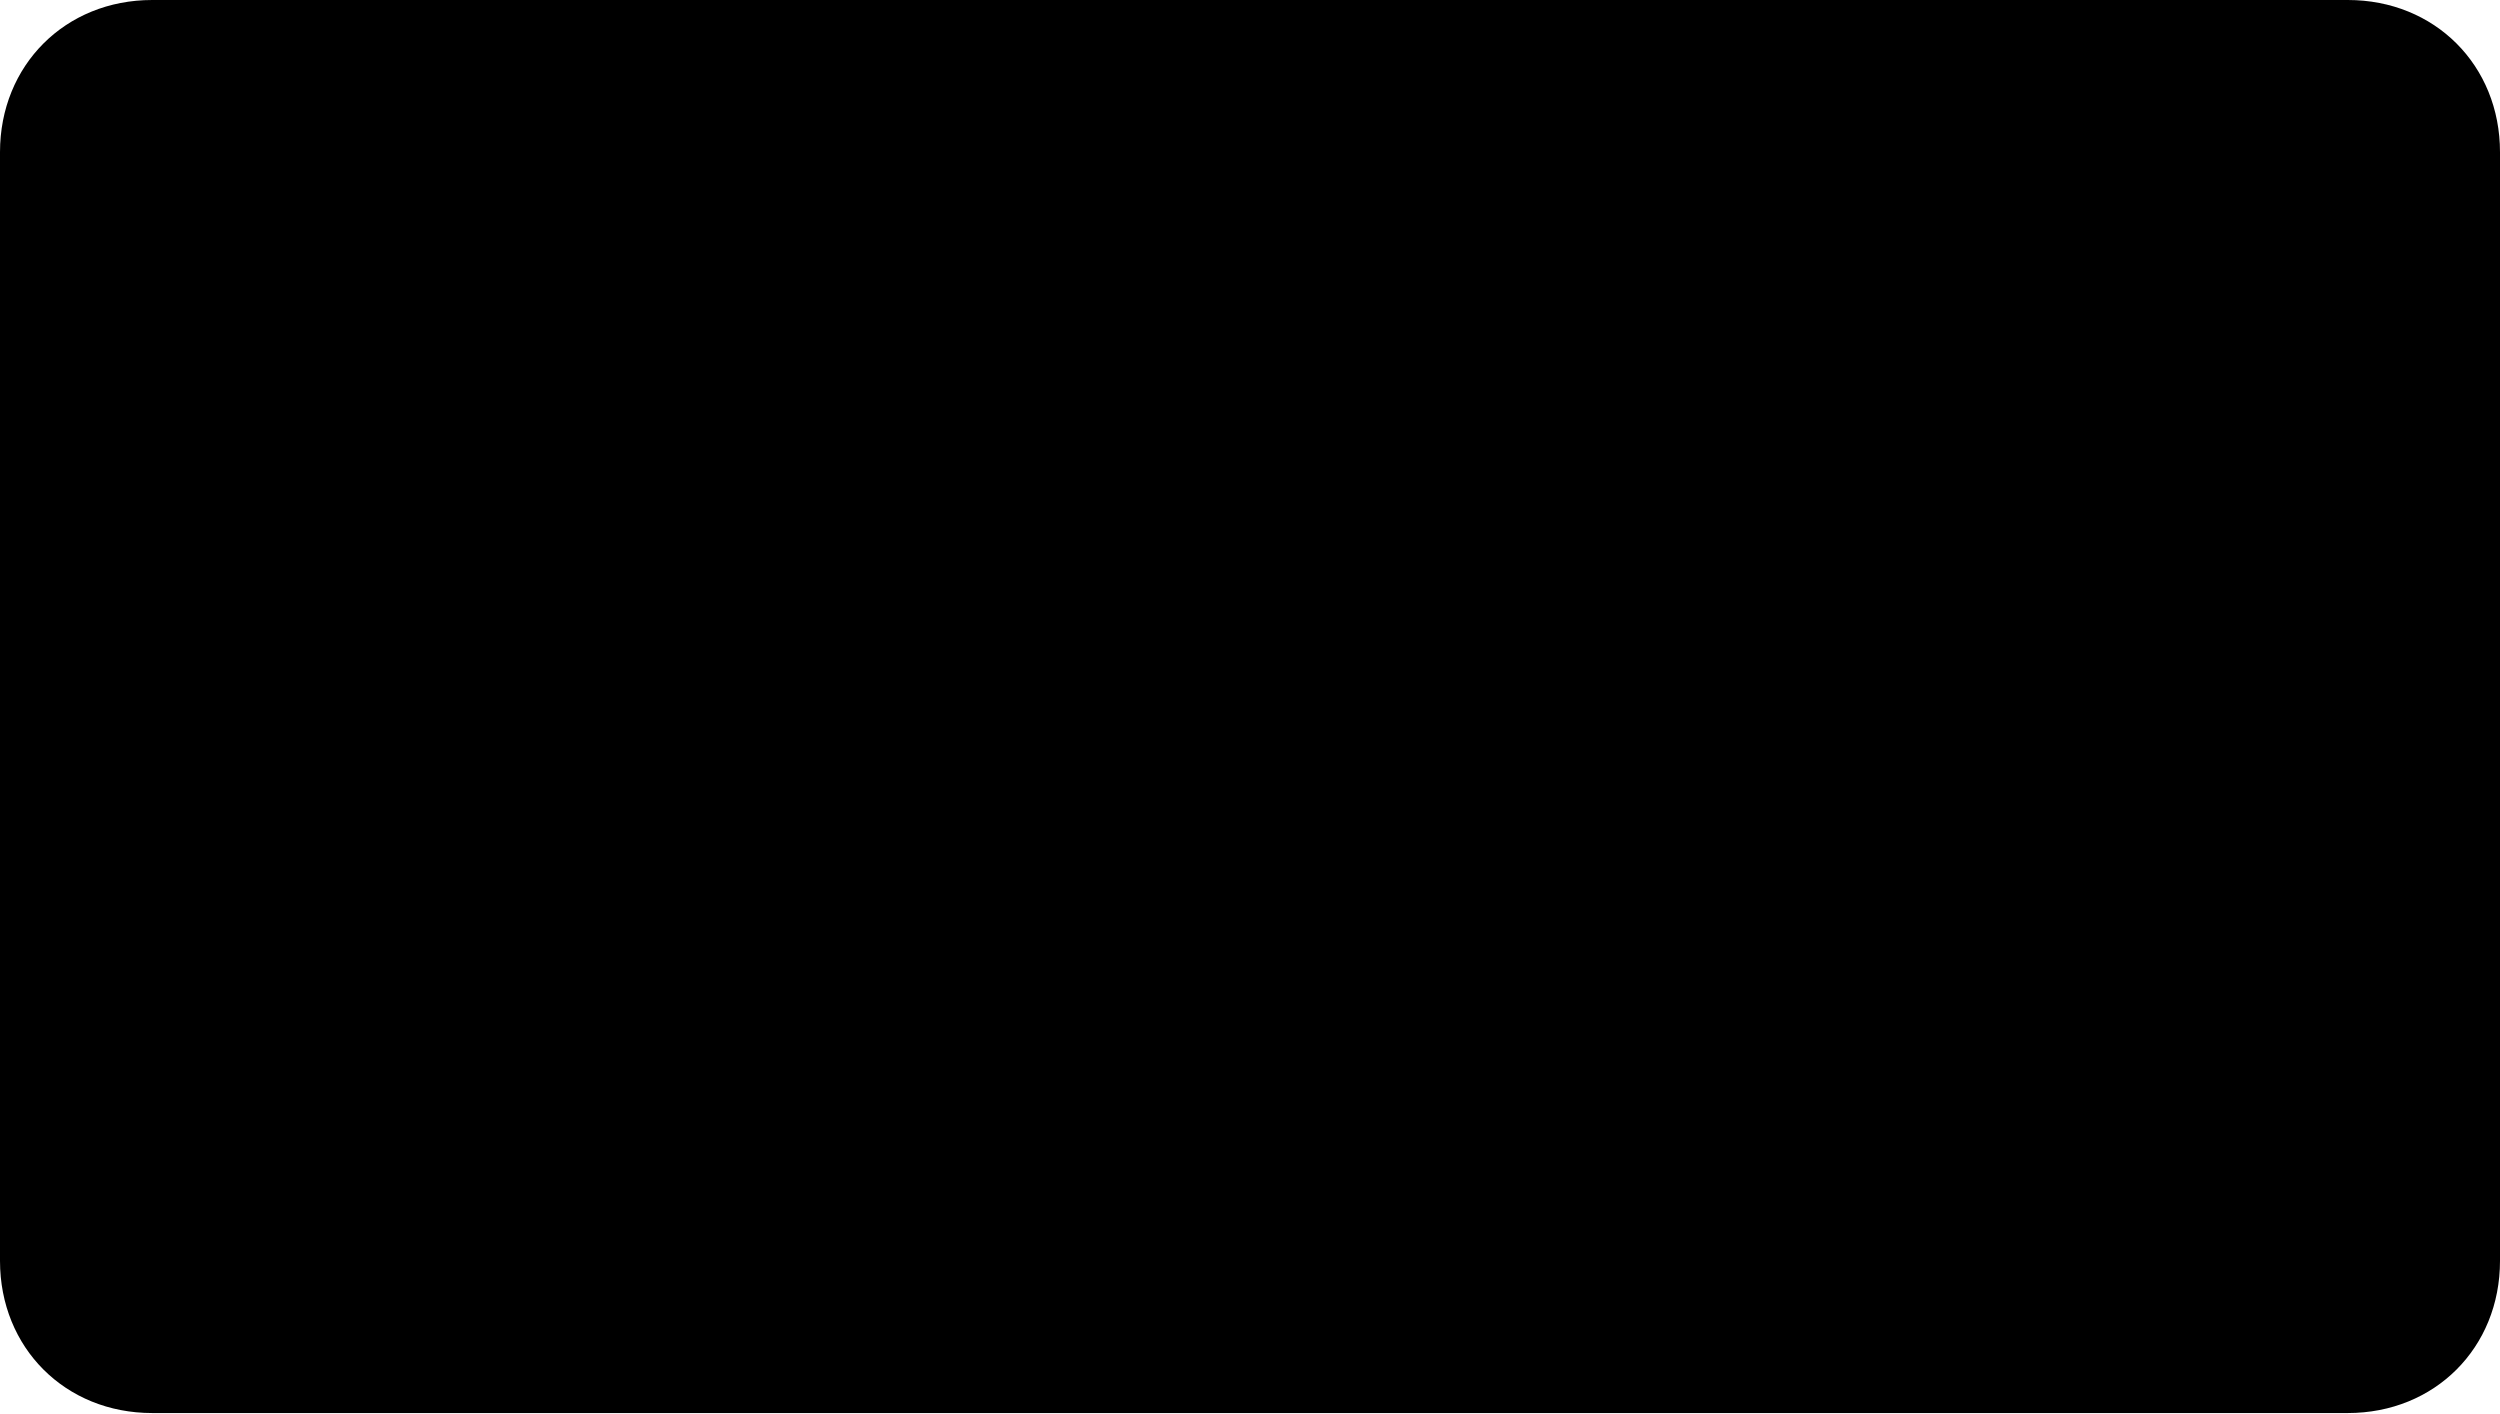
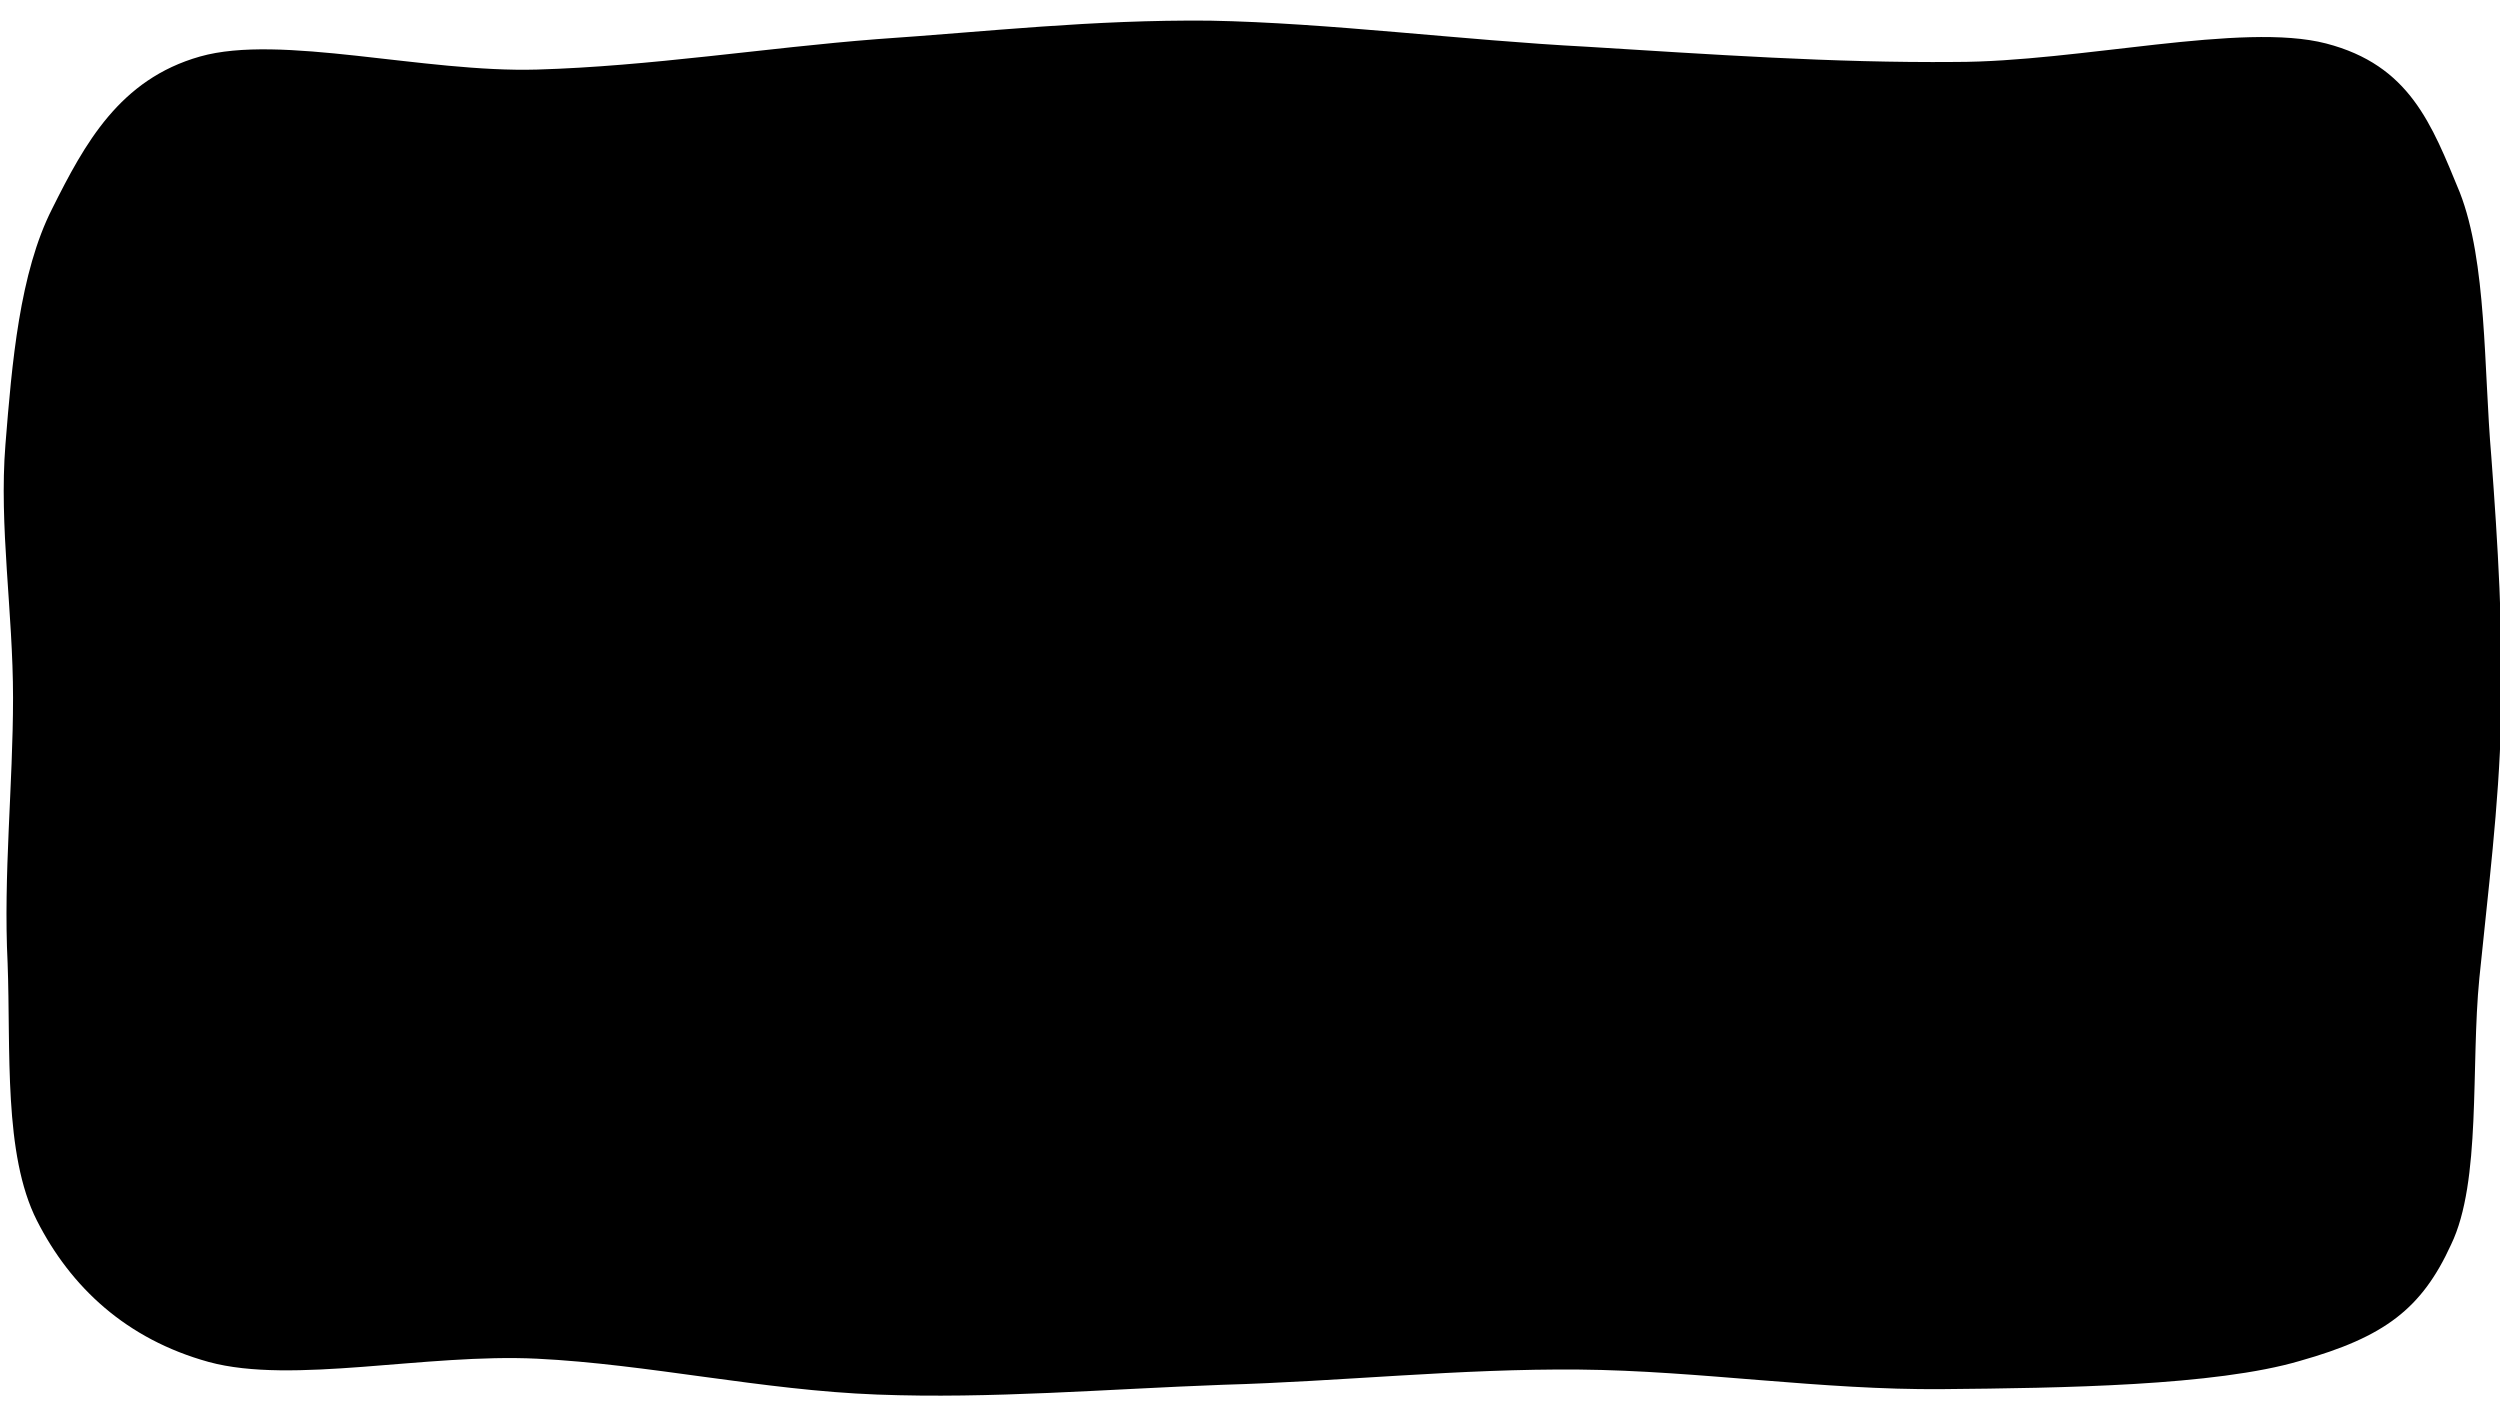
<svg xmlns="http://www.w3.org/2000/svg" viewBox="0 0 230 130">
  <g id="fill">
-     <path d="M14 0 L216 0 C224 0 230 6 230 14 L230 116 C230 124 224 130 216 130 L14 130 C6 130 0 124 0 116 L0 14 C0 6 6 0 14 0 Z" data-color="washCool" data-material="felt" />
-     <path d="M104 14 L214 14 C218 14 220 16 220 20 L220 110 C220 114 218 116 214 116 L104 116 C100 116 98 114 98 110 L98 20 C98 16 100 14 104 14 Z" data-color="paper" data-material="cardstock" />
-     <path d="M10 100 L10 78 C18 62 30 62 38 78 C46 62 58 62 66 78 C74 62 84 66 90 76 L90 100 Z" data-color="accentCool" data-material="felt" />
-     <path d="M10 80 C18 64 30 64 38 80 C46 64 58 64 66 80 C74 64 84 68 90 78 L90 86 C84 80 74 82 66 88 C58 78 46 78 38 88 C30 78 18 78 10 88 Z" data-color="paper" data-material="cardstock" />
+     <path d="M18.4 5.2 C25.8 3.1 39 6.7 49.4 6.4 C59.8 6.1 70.4 4.4 80.7 3.6 C91 2.9 100.4 1.8 111.3 1.9 C122.2 2.1 134.5 3.7 146 4.3 C157.4 5 168.6 5.8 179.9 5.7 C191.3 5.7 206.3 2 214 4 C221.7 6 223.7 11.4 226.3 17.7 C228.8 24.1 228.5 33.9 229.2 42 C229.8 50 230.3 58.2 230.1 66.2 C229.9 74.2 228.9 82 228.1 90 C227.3 98.1 228.3 108.7 225.5 114.5 C222.8 120.4 219.4 123 211.6 125.2 C203.8 127.5 189.7 127.7 178.7 127.8 C167.6 127.9 156.3 126.1 145.3 126 C134.3 125.9 123.3 127.1 112.5 127.4 C101.7 127.8 91.2 128.7 80.7 128.3 C70.1 127.9 59.6 125.5 49.4 125 C39.2 124.5 26.9 127.4 19.2 125.3 C11.6 123.2 6.5 118.4 3.4 112.3 C0.3 106.2 1 96.6 0.7 88.6 C0.3 80.5 1.2 72.2 1.2 64.2 C1.2 56.3 -0.1 48.4 0.5 40.9 C1.1 33.4 1.8 25.1 4.8 19.2 C7.8 13.2 11 7.3 18.4 5.2 Z" data-color="washCool" data-material="felt" />
+     <path d="M106.2 18.2 C112 16.5 123.9 15.2 132.9 14.5 C141.9 13.7 151.5 13.4 160.3 13.6 C169.2 13.9 177.4 15.2 186 15.8 C194.6 16.4 206.5 15.5 211.9 17.3 C217.2 19 216.7 18.2 217.9 26.3 C219.2 34.4 219.2 52.7 219.2 66 C219.3 79.4 219.9 98.6 218.3 106.5 C216.7 114.3 215.2 111.9 209.7 113.4 C204.1 114.8 193.2 114.7 185 115.3 C176.7 115.9 168.6 117.2 160.1 117.2 C151.6 117.1 142.7 115.4 134 114.9 C125.4 114.5 114 116.1 108 114.5 C102.1 112.9 100.1 113.8 98.4 105.4 C96.7 97 98 77.5 97.9 64.1 C97.9 50.7 96.8 32.8 98.2 25.1 C99.6 17.5 100.5 20 106.2 18.2 Z" data-color="paper" data-material="cardstock" />
+     <path d="M87.1 84 C86.6 84.9 85.9 85.7 85 86.5 C84.2 87.3 82.9 87.9 82.1 88.7 C81.3 89.4 81 90.2 80.5 90.9 C79.9 91.7 79.4 92.6 78.6 93.3 C77.8 94 76.5 94.6 75.4 95.4 C74.4 96.1 73.6 97 72.4 97.8 C71.2 98.6 69.8 99.3 68.2 100 C66.6 100.6 64.8 101.3 62.9 101.7 C60.9 102.1 58.6 102.2 56.5 102.3 C54.3 102.5 52.1 102.9 50 102.8 C47.9 102.7 45.7 102.1 43.7 101.8 C41.7 101.5 39.6 101.3 37.8 100.8 C36 100.4 34.3 99.7 32.8 99.1 C31.3 98.5 30.1 97.7 28.9 97 C27.7 96.3 26.5 95.7 25.5 95 C24.4 94.3 23.7 93.5 22.7 92.9 C21.8 92.2 20.7 91.6 19.7 90.9 C18.6 90.3 17.4 89.6 16.3 88.9 C15.1 88.2 13.4 87.5 12.6 86.7 C11.8 85.8 11.7 84.9 11.2 84 C10.7 83.1 9.6 82.1 9.5 81.1 C9.4 80.2 9.8 79.2 10.3 78.2 C10.9 77.3 11.7 76.4 12.7 75.5 C13.8 74.7 15.2 73.9 16.6 73.2 C18.1 72.5 19.8 71.8 21.6 71.3 C23.4 70.8 25.5 70.5 27.5 70.2 C29.5 69.9 31.7 69.8 33.6 69.6 C35.5 69.4 37.3 69.2 39.1 69 C41 68.9 42.8 68.7 44.6 68.6 C46.4 68.6 48.2 68.5 50 68.5 C51.8 68.5 53.6 68.5 55.5 68.5 C57.4 68.4 59.5 68.1 61.5 68.1 C63.6 68.1 65.7 68.2 67.7 68.4 C69.8 68.6 71.8 69 73.7 69.4 C75.6 69.8 77.7 70.3 79.3 70.9 C81 71.5 82.2 72.3 83.4 73.1 C84.7 73.9 86 74.7 86.8 75.6 C87.5 76.5 87.7 77.5 87.9 78.5 C88.1 79.4 88.3 80.4 88.1 81.3 C88 82.2 87.7 83.1 87.1 84 Z" data-color="accentCool" data-material="felt" />
+     <path d="M14 69 C16.4 67.6 23.6 69.8 28.4 70 C33.2 70.2 38 70.3 42.8 70.4 C47.6 70.6 52.4 70.9 57.2 70.8 C62 70.7 66.8 70 71.6 69.8 C76.4 69.6 83.6 68.2 86 69.6 C88.4 70.9 87.2 75.2 86 77.7 C84.8 80.3 81.2 84.6 78.8 84.8 C76.4 85 74 79 71.6 78.8 C69.2 78.6 66.8 83.8 64.4 83.7 C62 83.6 59.6 78.1 57.2 78.3 C54.8 78.5 52.4 85 50 85 C47.6 85 45.2 78.5 42.8 78.2 C40.4 77.9 38 83.4 35.6 83.4 C33.2 83.4 30.8 78 28.4 78 C26 78.1 23.6 83.6 21.2 83.7 C18.8 83.8 15.2 81 14 78.6 C12.8 76.1 11.6 70.4 14 69 Z" data-color="paper" data-material="cardstock" />
  </g>
  <g id="line">
-     <path d="M10 8 L220 8 L220 122 L10 122 Z" data-color="paper" data-w="0.8" data-stitch="running" />
+     <path d="M16 14 C23.3 13.5 44.3 11.2 60 11 C75.7 10.8 91.7 13.2 110 13 C128.3 12.8 152.7 9.8 170 10 C187.3 10.2 205.7 5.7 214 14 C222.3 22.3 219.7 43 220 60 C220.3 77 226 106 216 116 C206 126 179.3 119.7 160 120 C140.7 120.3 120 118 100 118 C80 118 54.7 120.3 40 120 C25.3 119.7 17.3 126 12 116 C6.7 106 7.7 76.7 8 60 C8.3 43.3 13 23.3 14 16" data-color="paper" data-w="0.8" data-stitch="running" />
  </g>
</svg>
